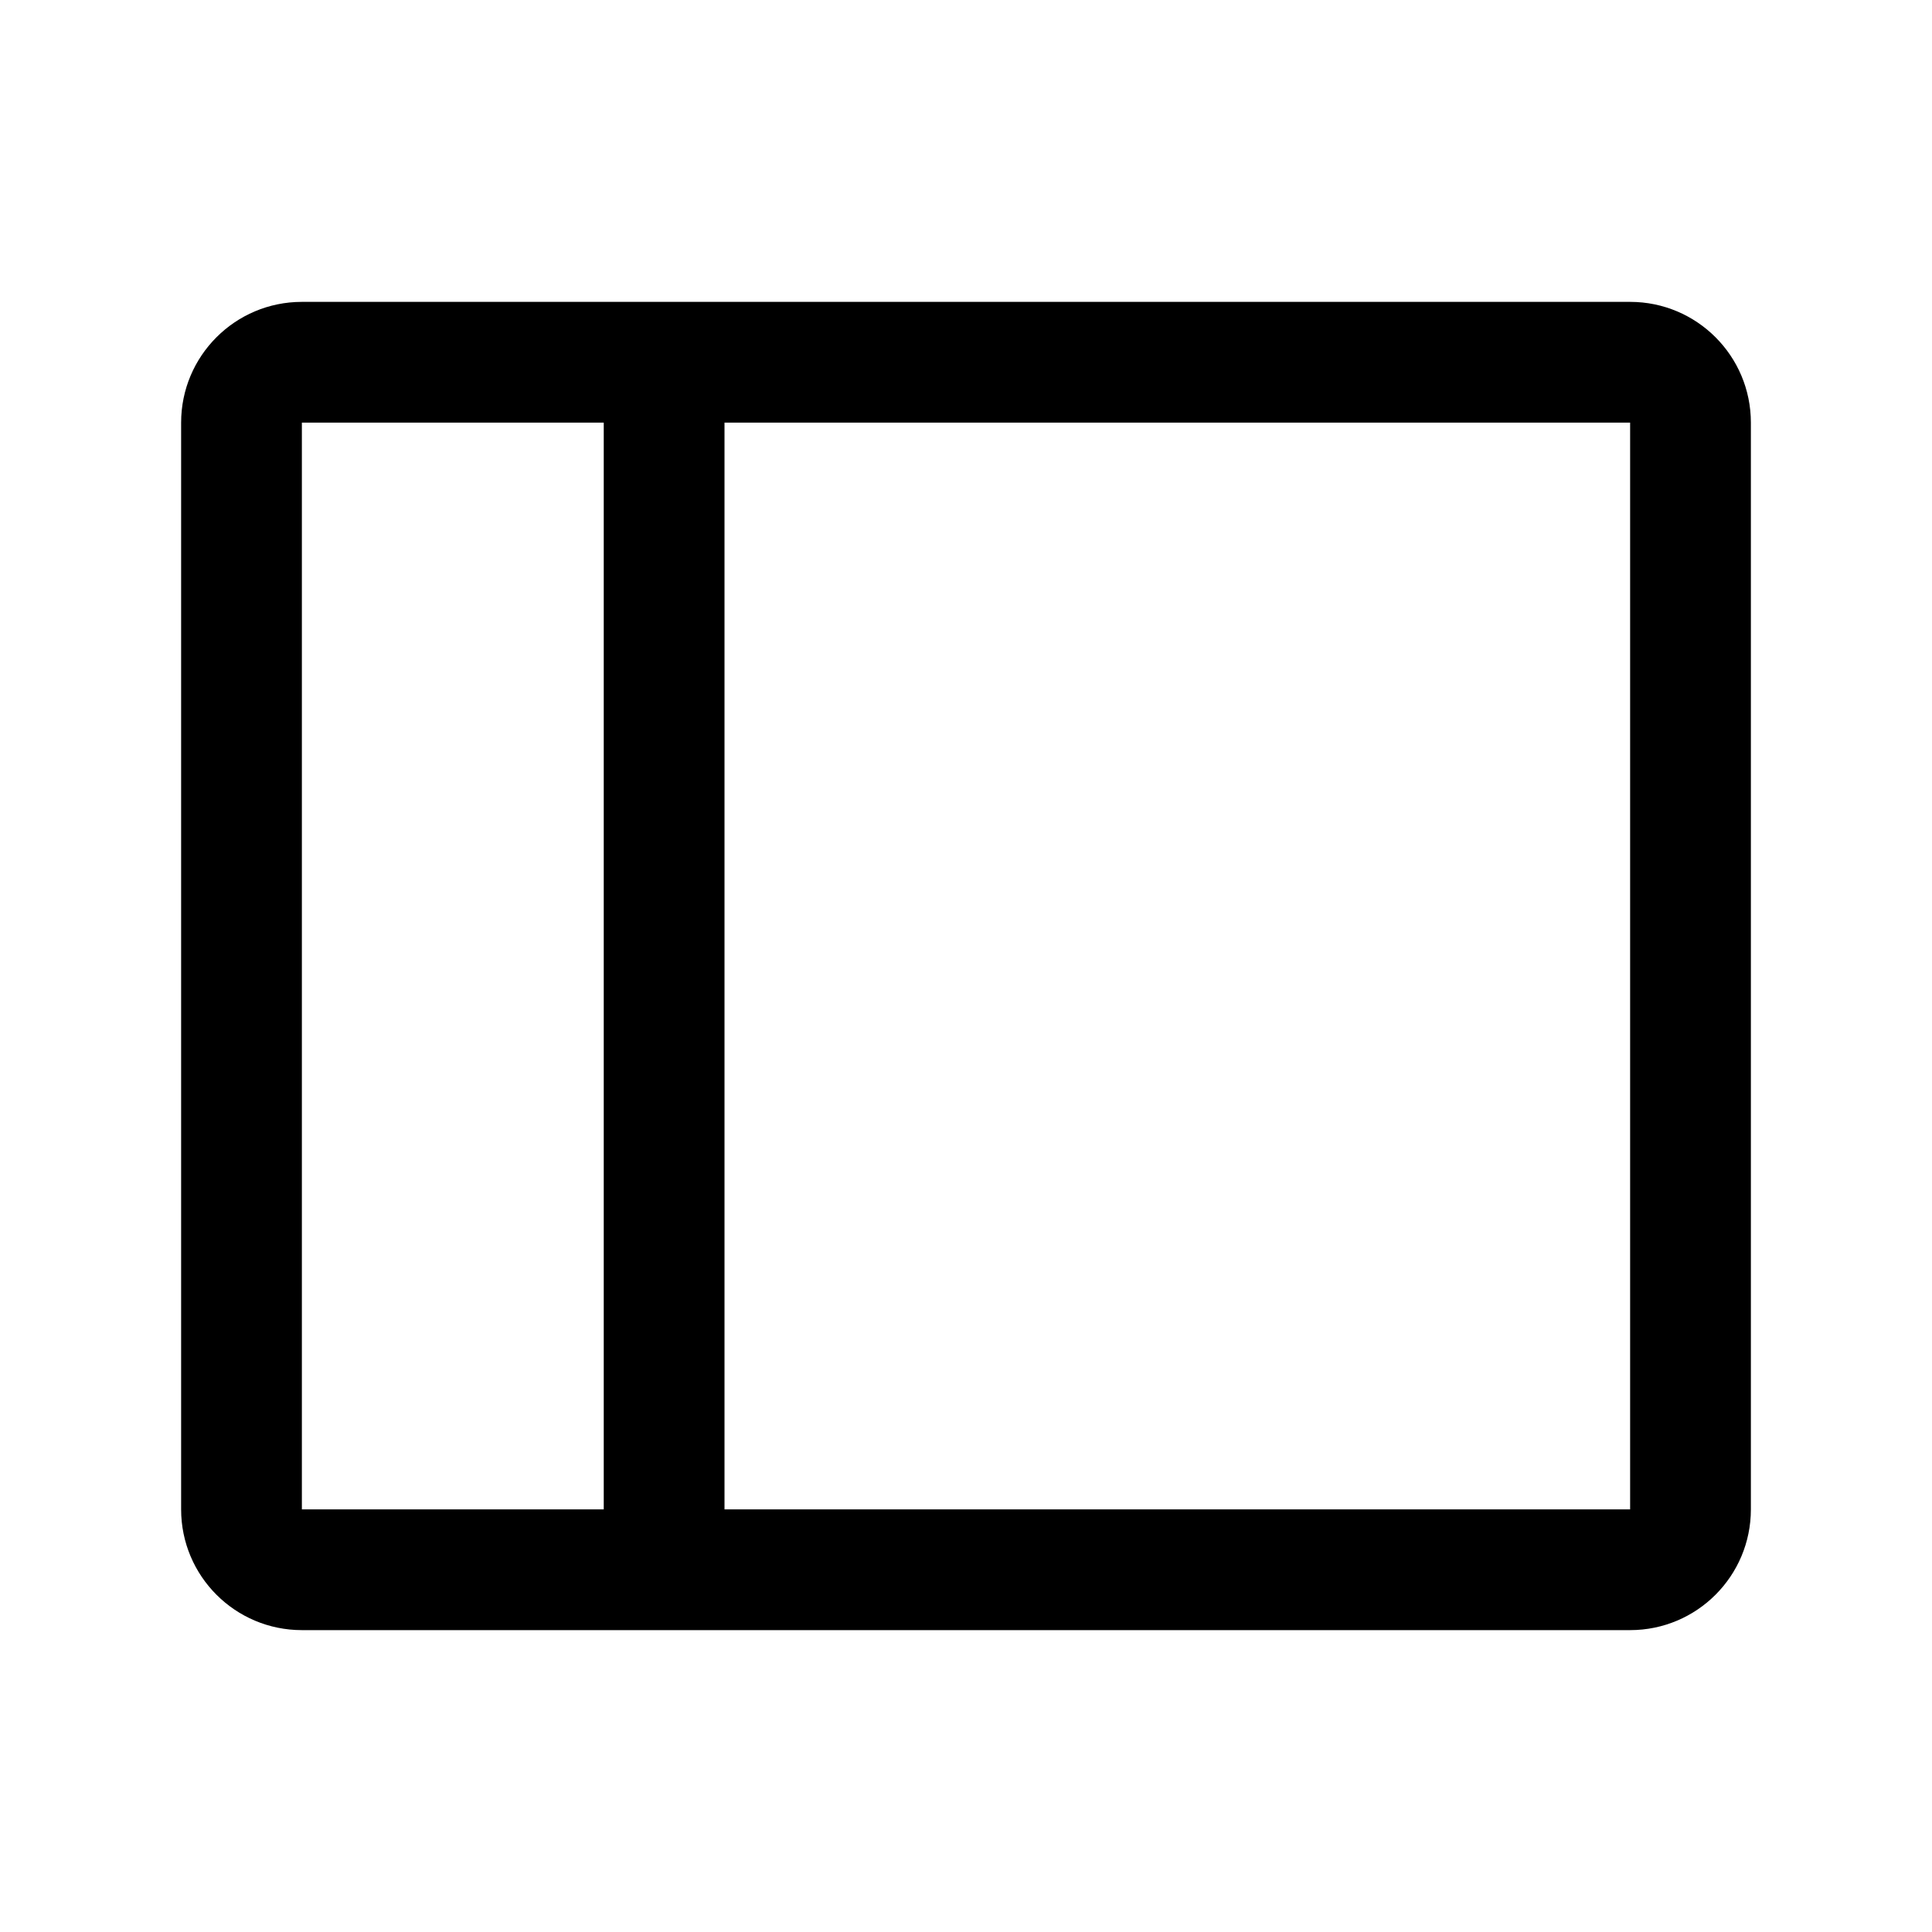
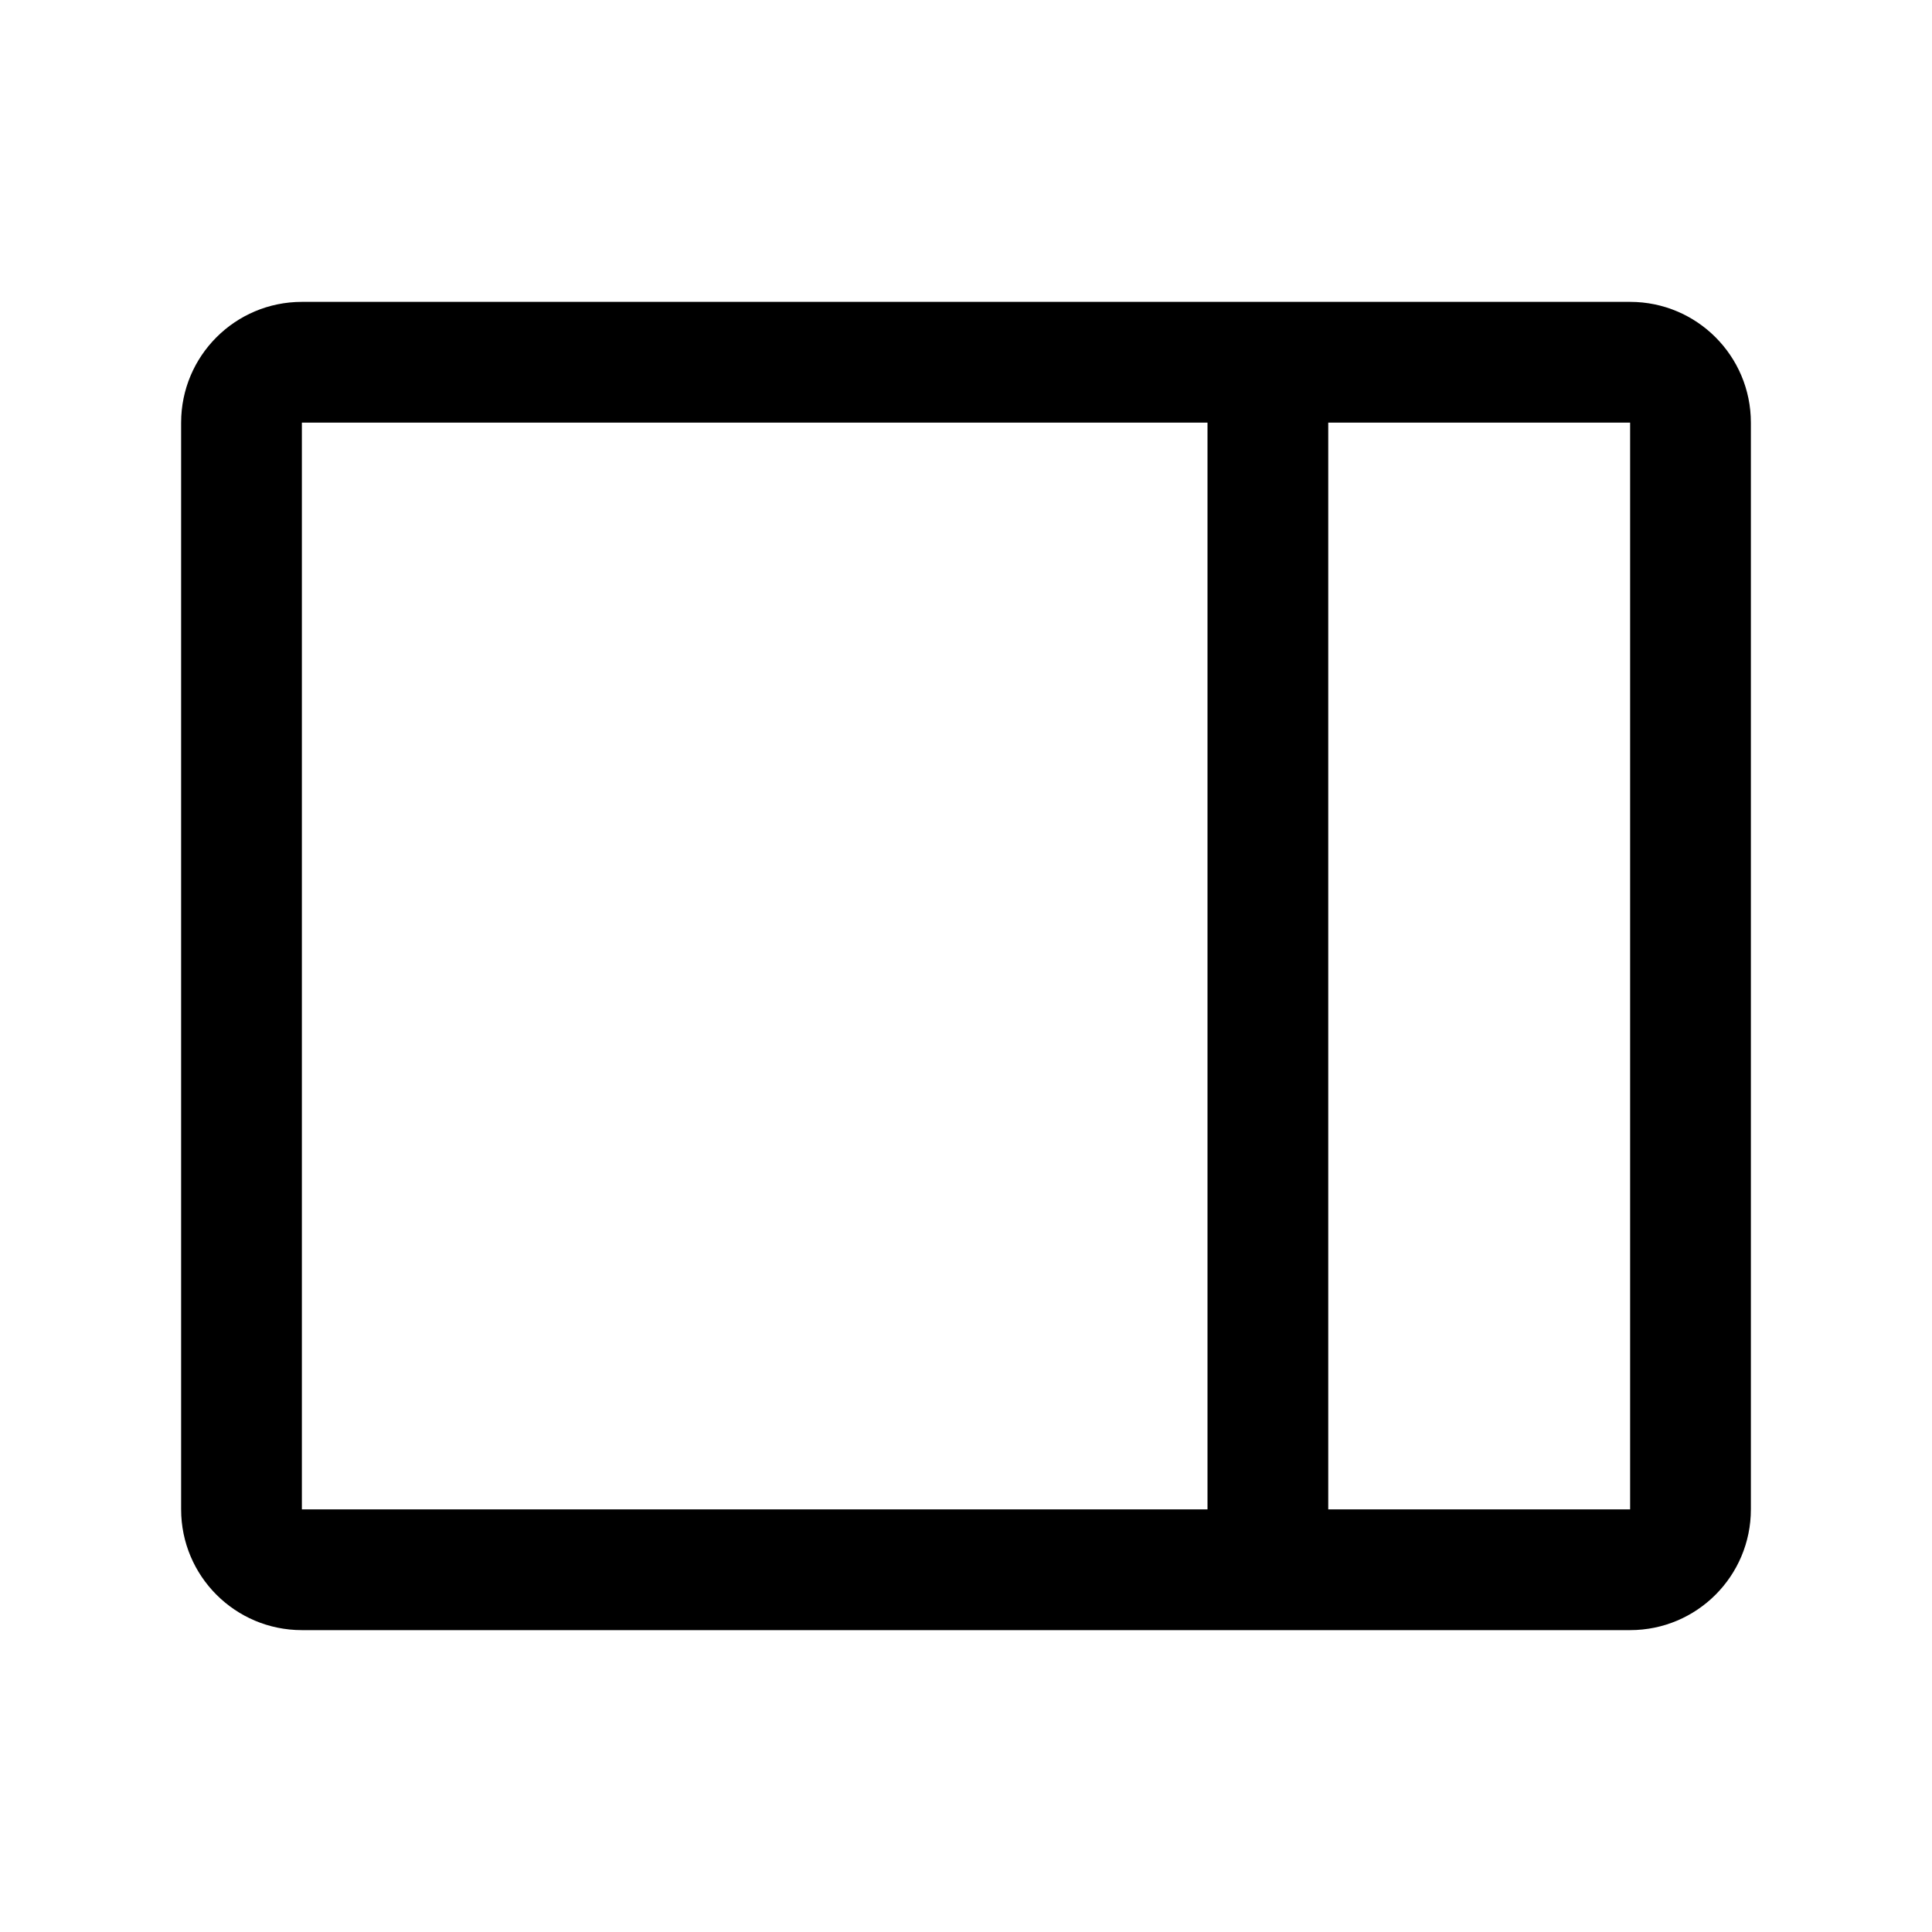
<svg xmlns="http://www.w3.org/2000/svg" viewBox="0 0 256 256" fill="#000">
-   <path d="M216,40H40A16,16,0,0,0,24,56V200a16,16,0,0,0,16,16H216a16,16,0,0,0,16-16V56A16,16,0,0,0,216,40ZM40,56H80V200H40ZM216,200H96V56H216V200Z" />
+   <path d="M216,40H40A16,16,0,0,0,24,56V200a16,16,0,0,0,16,16H216a16,16,0,0,0,16-16V56A16,16,0,0,0,216,40ZM40,56H160V200H40ZM176,56h40V200H176Z" />
</svg>
